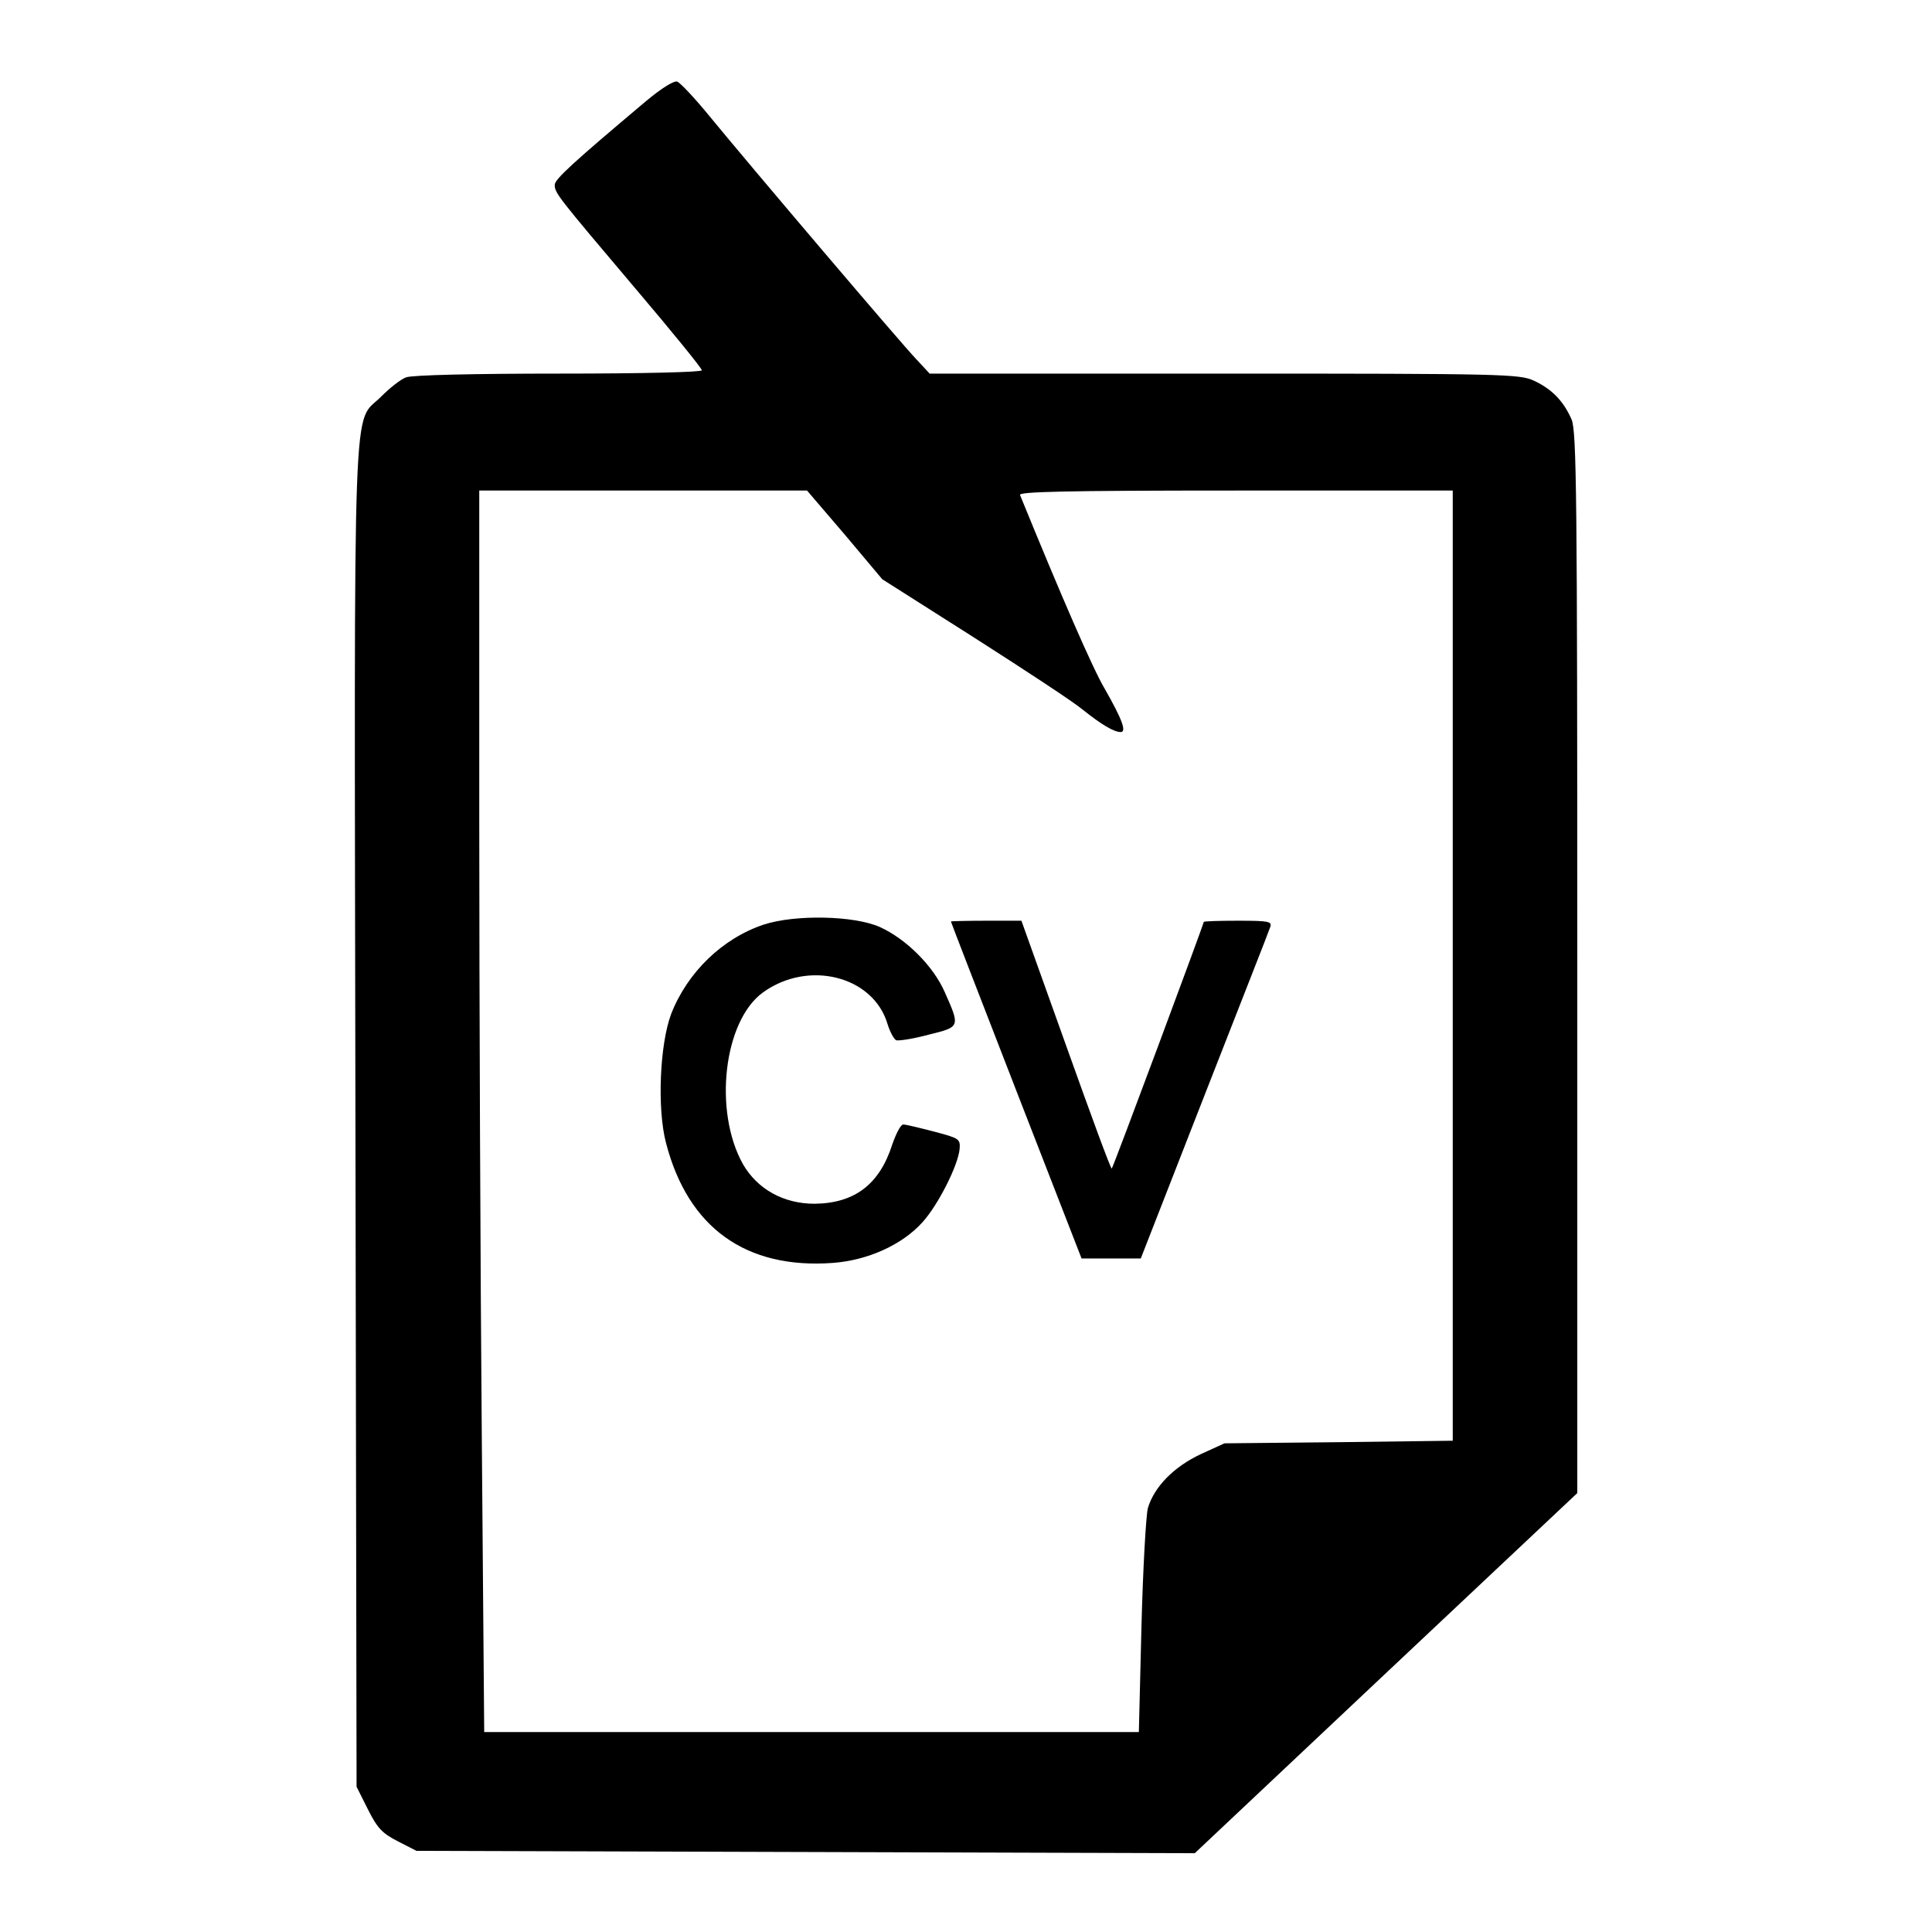
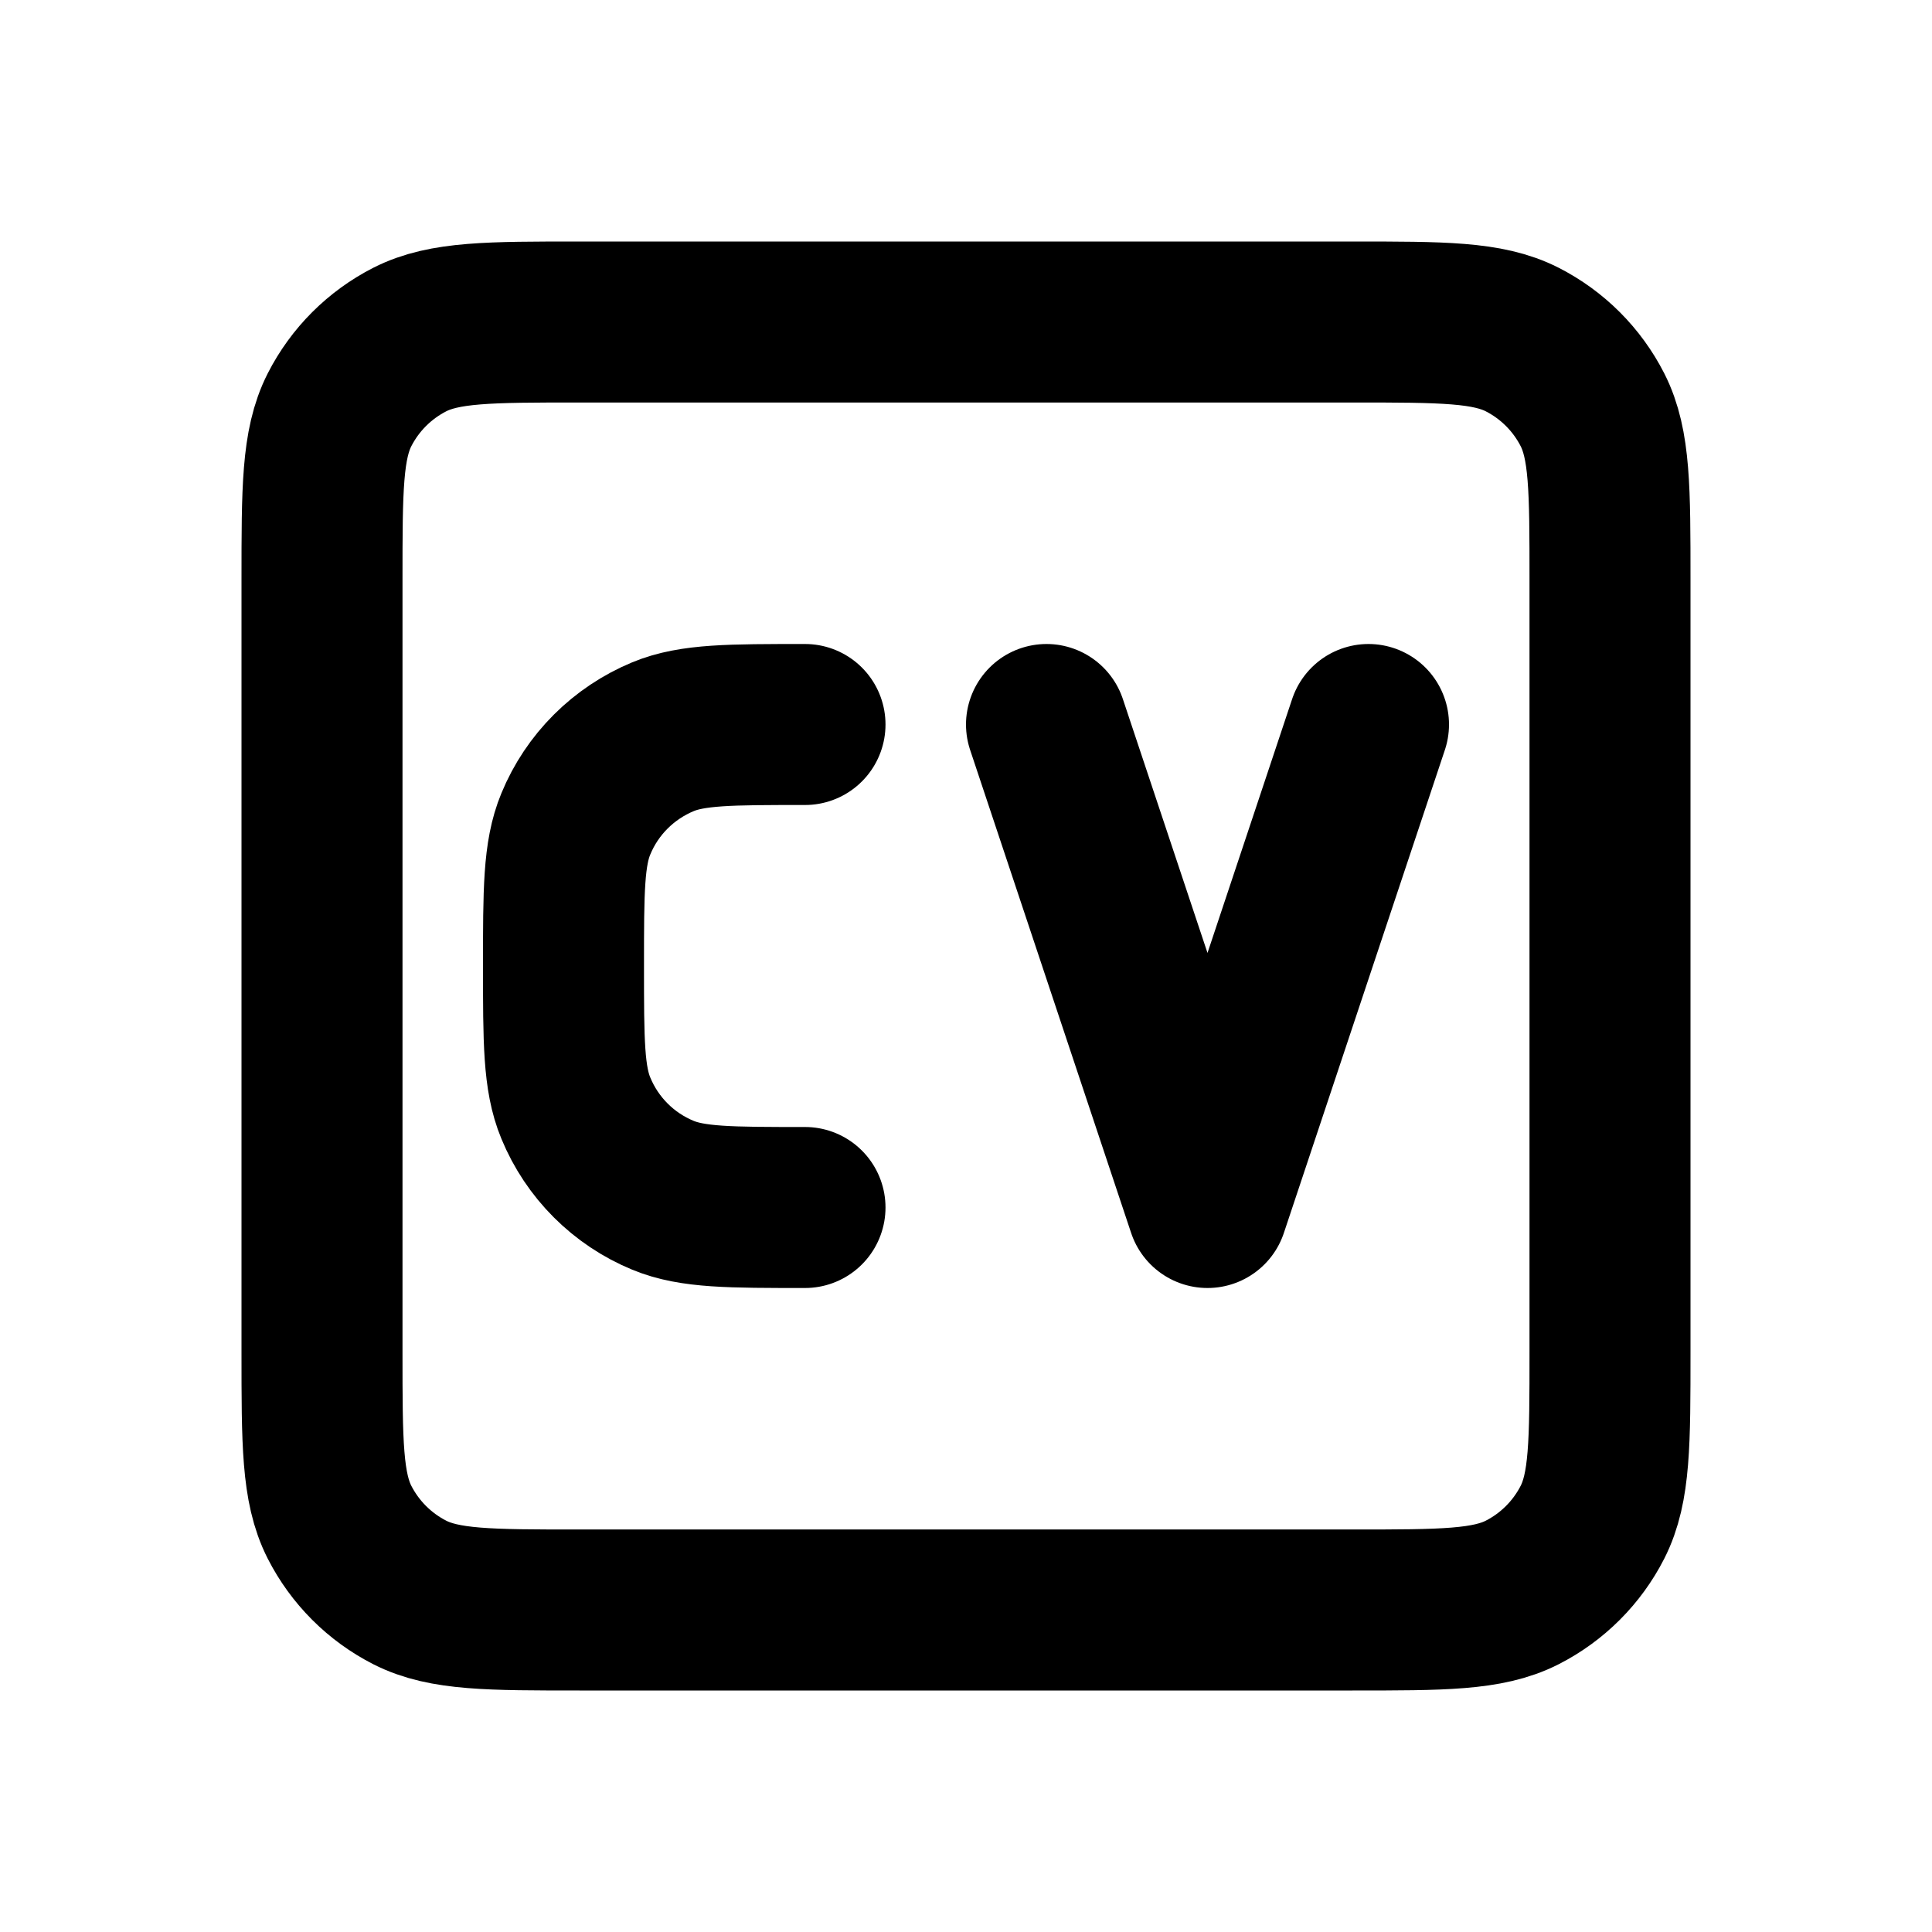
- <svg xmlns="http://www.w3.org/2000/svg" width="32px" height="32px" viewBox="0 0 32 32" version="1.1">
+ <svg xmlns="http://www.w3.org/2000/svg" width="64px" height="64px" viewBox="0 0 64 64" version="1.1">
  <g id="surface1">
-     <path style=" stroke:none;fill-rule:nonzero;fill:rgb(0%,0%,0%);fill-opacity:1;" d="M 10.699 1.676 C 9.488 2.695 9.188 2.969 9.188 3.062 C 9.188 3.199 9.238 3.258 10.543 4.801 C 11.137 5.5 11.625 6.102 11.625 6.133 C 11.625 6.164 10.664 6.188 9.258 6.188 C 7.887 6.188 6.82 6.211 6.727 6.25 C 6.637 6.281 6.457 6.426 6.32 6.562 C 5.832 7.062 5.867 6.039 5.887 18.469 L 5.906 29.594 L 6.094 29.969 C 6.25 30.281 6.332 30.367 6.594 30.5 L 6.898 30.656 L 19.789 30.695 L 22.957 27.711 L 26.125 24.73 L 26.125 15.957 C 26.125 8.18 26.113 7.156 26.031 6.949 C 25.898 6.645 25.707 6.445 25.406 6.305 C 25.168 6.195 24.887 6.188 20.281 6.188 L 15.398 6.188 L 15.176 5.949 C 14.945 5.711 12.461 2.789 11.73 1.898 C 11.5 1.617 11.27 1.375 11.219 1.352 C 11.164 1.332 10.961 1.457 10.699 1.676 Z M 13.992 8.855 L 14.613 9.594 L 16.137 10.562 C 16.969 11.094 17.781 11.625 17.938 11.758 C 18.242 12 18.449 12.125 18.562 12.125 C 18.664 12.125 18.586 11.914 18.301 11.414 C 18.102 11.082 17.582 9.883 16.895 8.199 C 16.867 8.145 17.605 8.125 20.461 8.125 L 24.062 8.125 L 24.062 23.863 L 22.176 23.887 L 20.281 23.906 L 19.887 24.086 C 19.445 24.293 19.117 24.625 19.012 24.98 C 18.98 25.113 18.93 26 18.906 26.949 L 18.863 28.688 L 8.02 28.688 L 7.98 23.801 C 7.957 21.113 7.938 16.488 7.938 13.52 L 7.938 8.125 L 13.367 8.125 Z M 13.992 8.855 " />
-     <path style=" stroke:none;fill-rule:nonzero;fill:rgb(0%,0%,0%);fill-opacity:1;" d="M 12.656 15.312 C 11.969 15.539 11.387 16.102 11.117 16.793 C 10.926 17.301 10.883 18.367 11.031 18.93 C 11.395 20.336 12.355 21.023 13.793 20.918 C 14.375 20.875 14.945 20.617 15.281 20.242 C 15.539 19.957 15.875 19.293 15.895 19.023 C 15.906 18.863 15.883 18.852 15.469 18.742 C 15.23 18.68 15 18.625 14.961 18.625 C 14.918 18.625 14.844 18.773 14.781 18.949 C 14.57 19.617 14.156 19.93 13.492 19.938 C 12.977 19.938 12.543 19.695 12.305 19.281 C 11.812 18.398 11.988 16.906 12.637 16.438 C 13.387 15.895 14.461 16.164 14.699 16.957 C 14.738 17.086 14.805 17.211 14.844 17.23 C 14.887 17.242 15.125 17.207 15.383 17.137 C 15.906 17.008 15.906 17.012 15.645 16.426 C 15.457 16 15.008 15.551 14.574 15.355 C 14.148 15.164 13.176 15.145 12.656 15.312 Z M 12.656 15.312 " />
-     <path style=" stroke:none;fill-rule:nonzero;fill:rgb(0%,0%,0%);fill-opacity:1;" d="M 15.75 15.262 C 15.75 15.273 16.238 16.531 16.832 18.062 L 17.914 20.844 L 18.895 20.844 L 19.945 18.156 C 20.523 16.676 21.02 15.418 21.039 15.355 C 21.07 15.262 21.02 15.25 20.508 15.25 C 20.195 15.25 19.938 15.258 19.938 15.27 C 19.938 15.305 18.438 19.336 18.414 19.355 C 18.398 19.367 18.062 18.449 17.656 17.312 L 16.918 15.25 L 16.336 15.25 C 16.012 15.25 15.75 15.258 15.75 15.262 Z M 15.75 15.262 " />
+     <path style="fill:none;stroke-width:2;stroke-linecap:round;stroke-linejoin:round;stroke:rgb(0%,0%,0%);stroke-opacity:1;stroke-miterlimit:4;" d="M 13 9 L 15 15 L 17 9 M 10 15 C 9.069 15 8.602 15 8.235 14.848 C 7.745 14.646 7.355 14.256 7.153 13.765 C 7 13.397 7 12.932 7 12 C 7 11.068 7 10.603 7.153 10.235 C 7.355 9.744 7.745 9.356 8.235 9.152 C 8.602 9 9.069 9 10 9 M 7.2 20 L 16.8 20 C 17.919 20 18.48 20 18.908 19.783 C 19.285 19.591 19.591 19.285 19.783 18.908 C 20 18.48 20 17.919 20 16.8 L 20 7.2 C 20 6.081 20 5.52 19.783 5.092 C 19.591 4.715 19.285 4.409 18.908 4.217 C 18.48 4 17.919 4 16.8 4 L 7.2 4 C 6.081 4 5.52 4 5.092 4.217 C 4.715 4.409 4.409 4.715 4.217 5.092 C 4 5.52 4 6.081 4 7.2 L 4 16.8 C 4 17.919 4 18.48 4.217 18.908 C 4.409 19.285 4.715 19.591 5.092 19.783 C 5.52 20 6.081 20 7.2 20 Z M 7.2 20 " transform="matrix(2.666667,0,0,2.666667,0,0)" />
  </g>
</svg>
